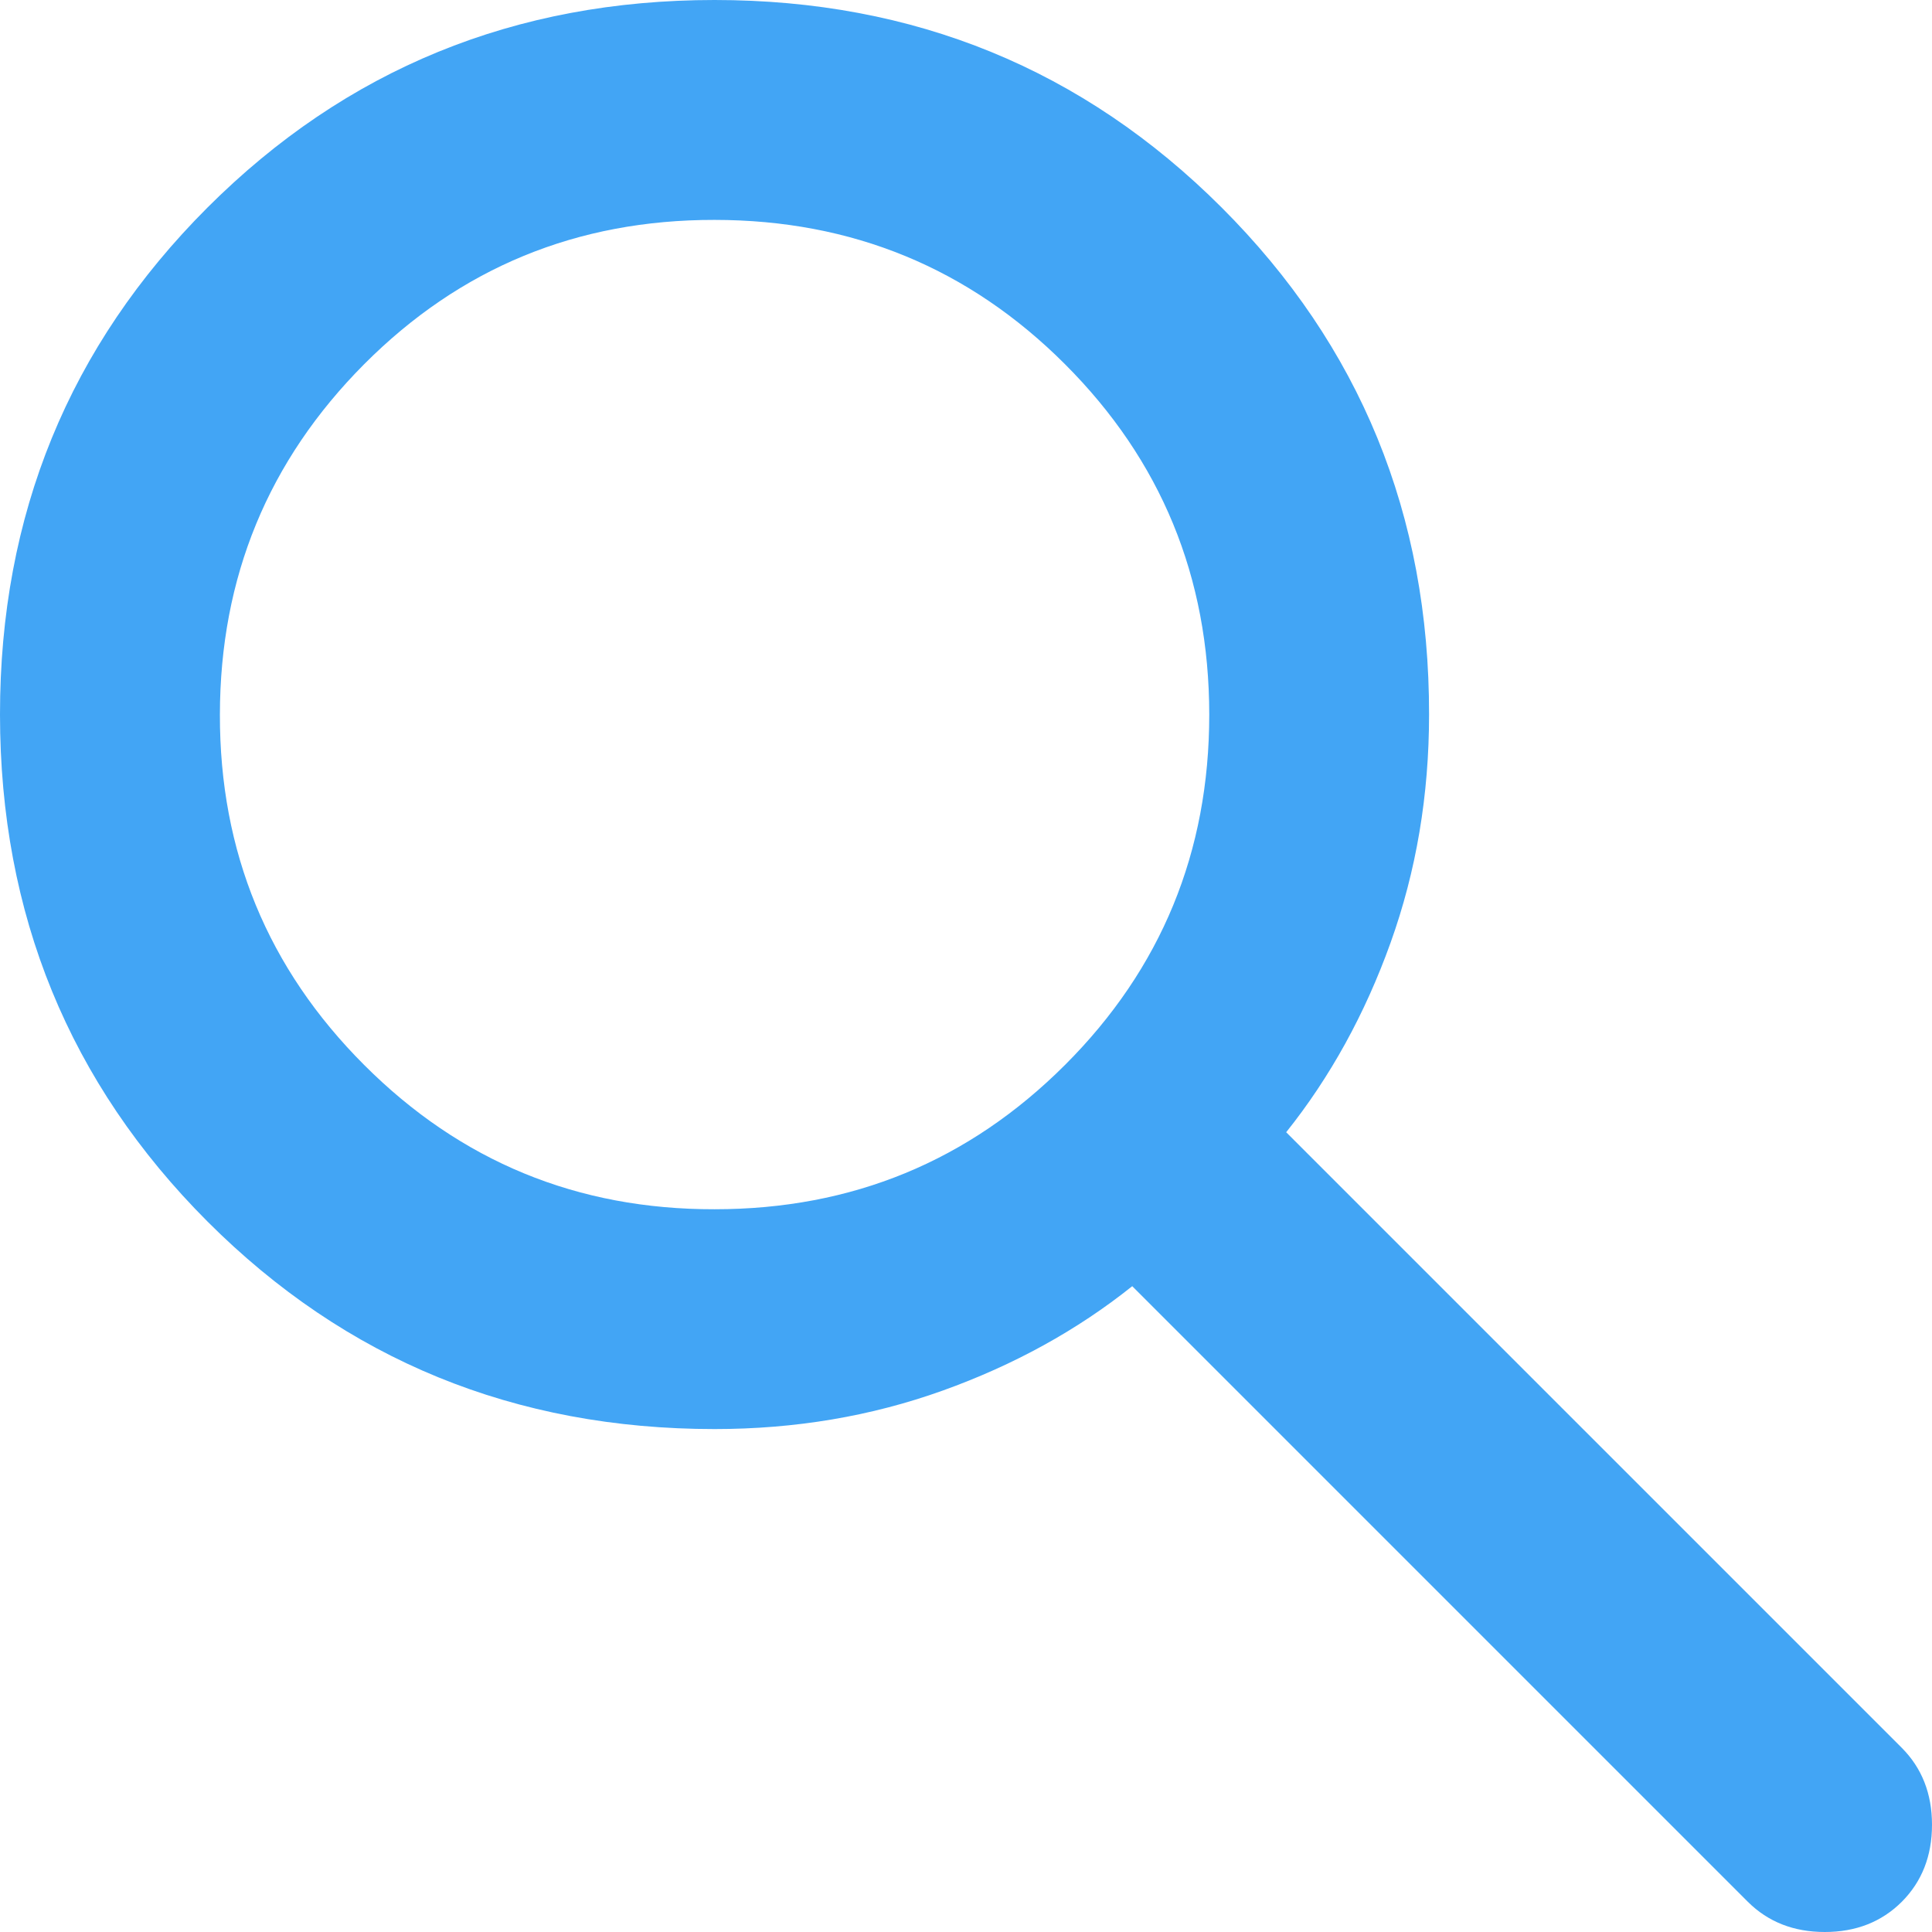
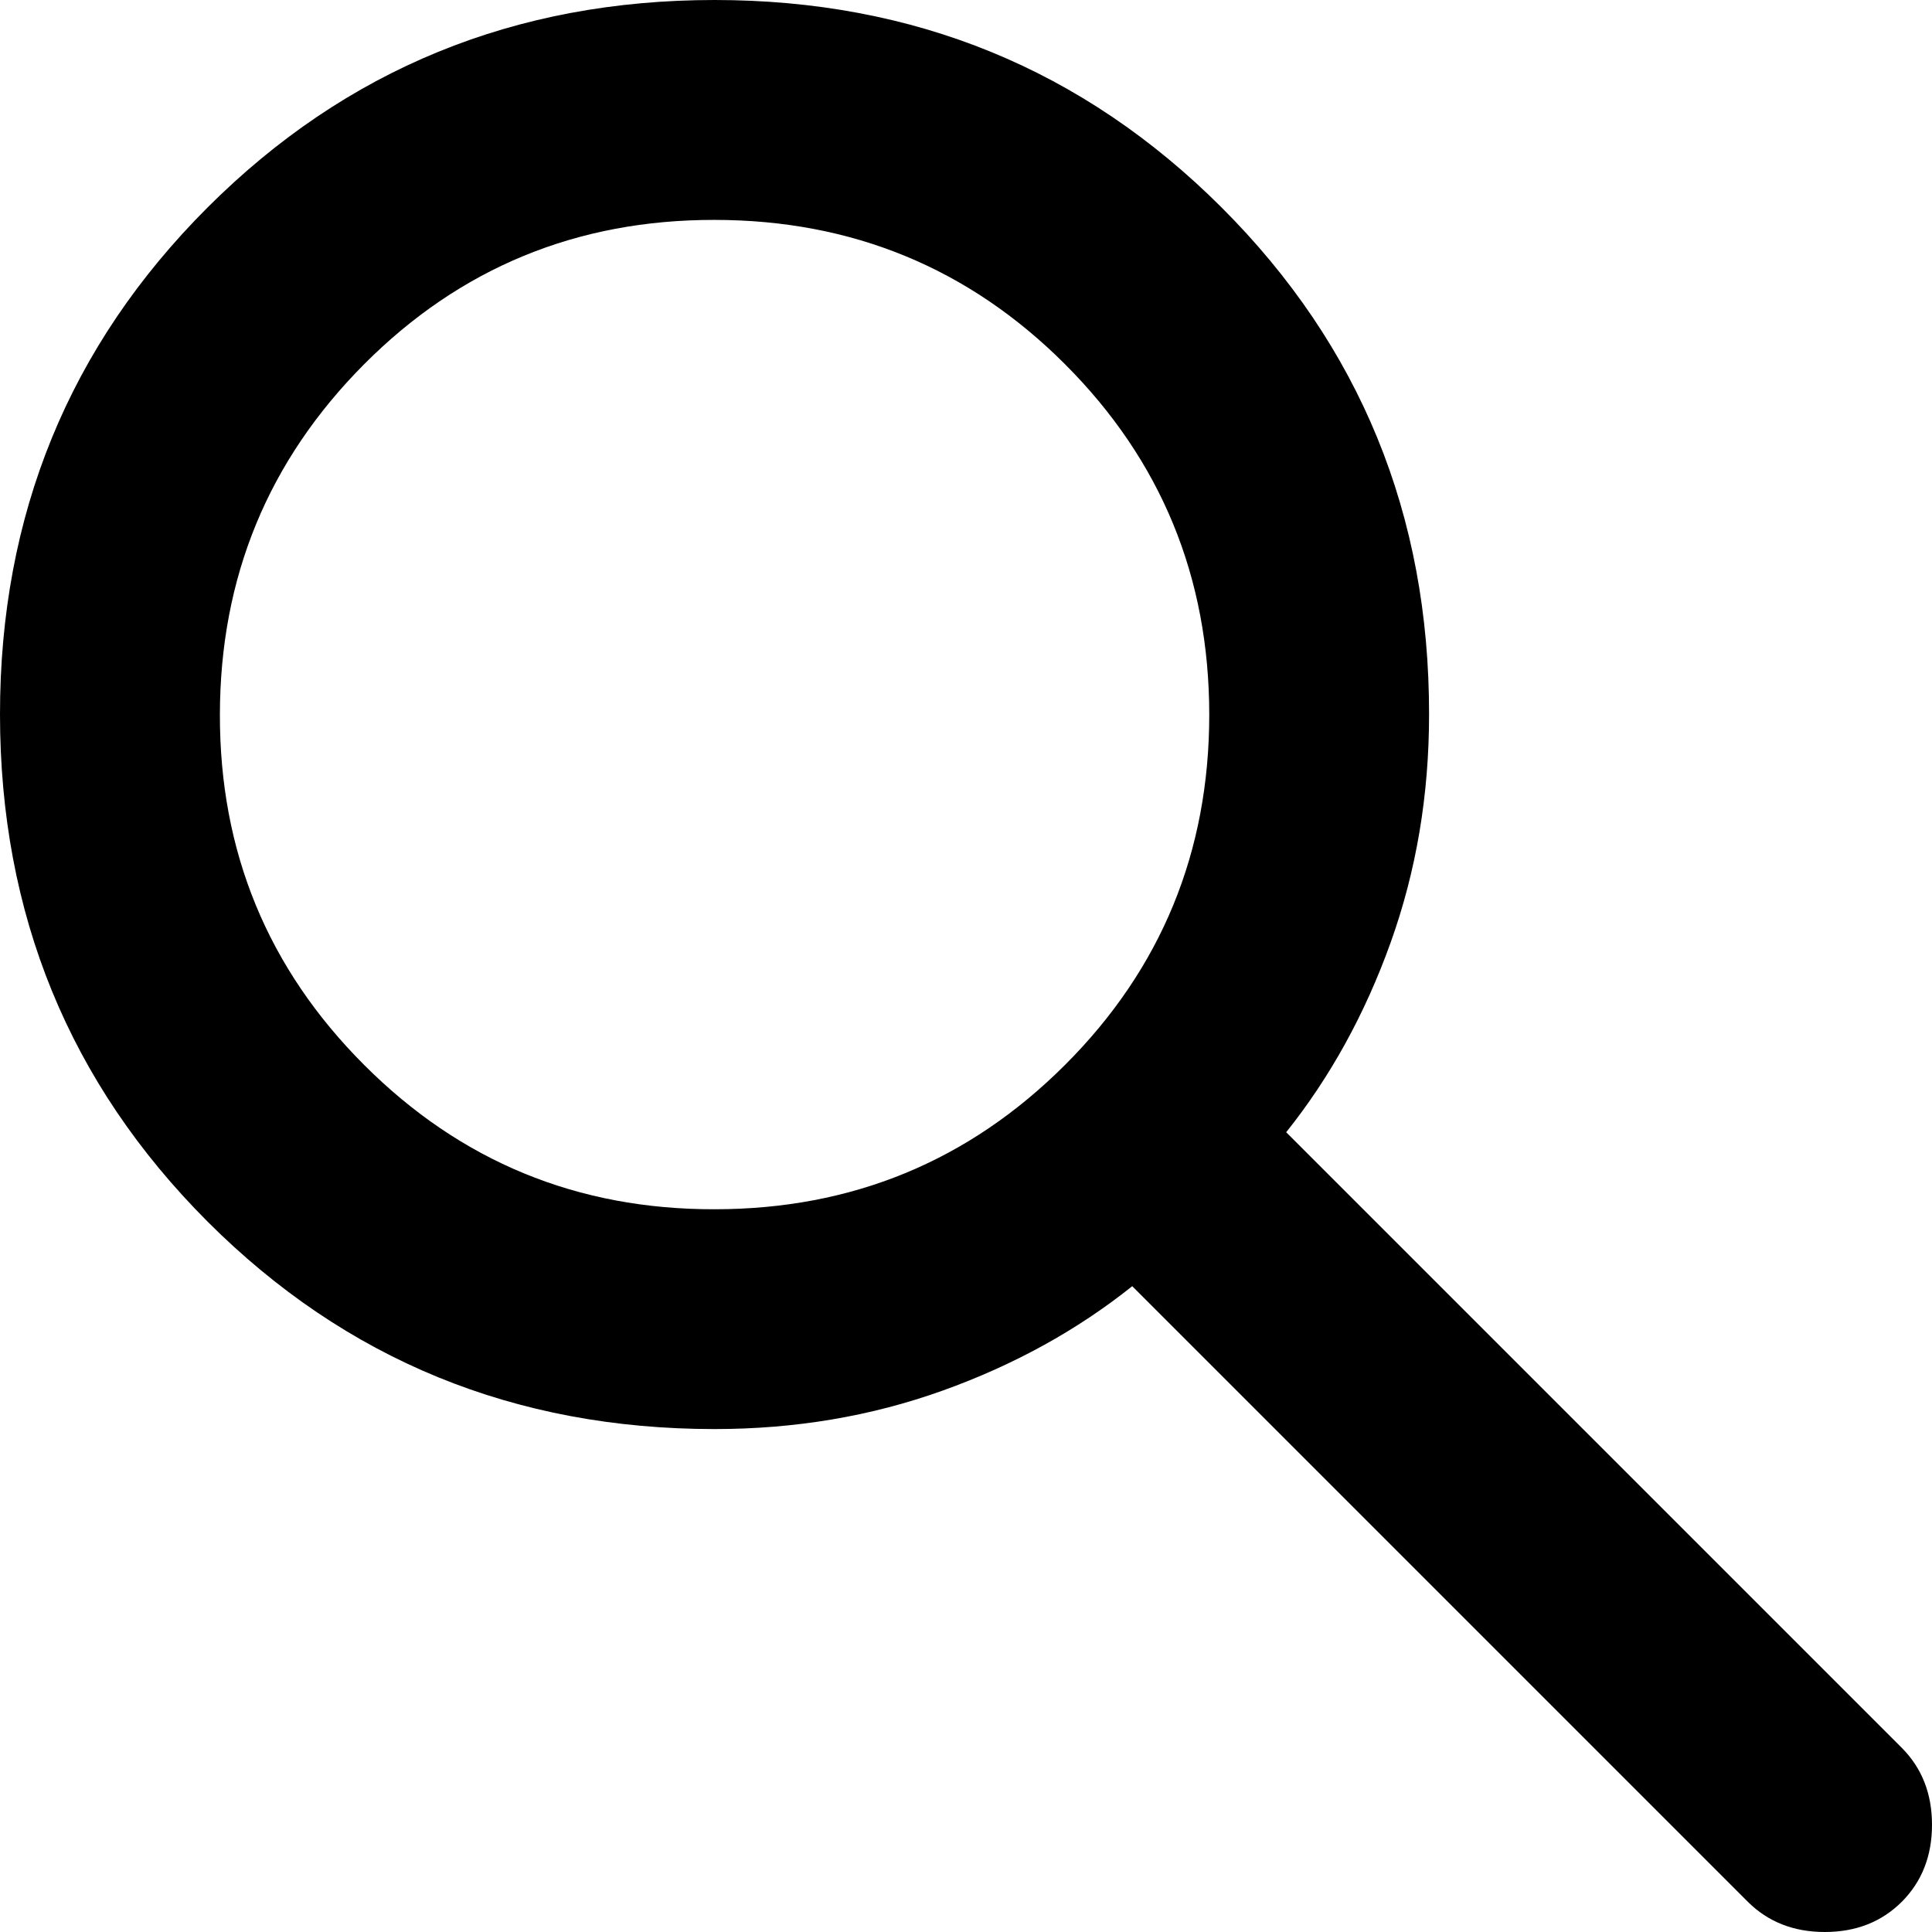
<svg xmlns="http://www.w3.org/2000/svg" width="22" height="22" viewBox="0 0 22 22" fill="none">
-   <path d="M8.137 16.273C5.862 16.273 3.938 15.485 2.363 13.91C0.789 12.334 0.001 10.41 6.62316e-07 8.137C-0.001 5.863 0.787 3.939 2.363 2.363C3.94 0.788 5.864 0 8.137 0C10.409 0 12.334 0.788 13.911 2.363C15.488 3.939 16.276 5.863 16.273 8.137C16.273 9.055 16.127 9.92 15.835 10.734C15.543 11.548 15.146 12.267 14.646 12.893L21.656 19.903C21.885 20.133 22 20.425 22 20.779C22 21.134 21.885 21.426 21.656 21.656C21.426 21.885 21.134 22 20.779 22C20.425 22 20.133 21.885 19.903 21.656L12.893 14.646C12.267 15.146 11.548 15.543 10.734 15.835C9.92 16.127 9.055 16.273 8.137 16.273ZM8.137 13.77C9.701 13.77 11.031 13.222 12.127 12.127C13.223 11.032 13.77 9.702 13.77 8.137C13.769 6.571 13.221 5.241 12.127 4.147C11.033 3.053 9.703 2.505 8.137 2.504C6.57 2.502 5.24 3.05 4.147 4.147C3.054 5.245 2.506 6.574 2.504 8.137C2.501 9.699 3.049 11.029 4.147 12.127C5.245 13.226 6.575 13.773 8.137 13.77Z" fill="#42A5F5" />
+   <path d="M8.137 16.273C5.862 16.273 3.938 15.485 2.363 13.91C0.789 12.334 0.001 10.41 6.62316e-07 8.137C-0.001 5.863 0.787 3.939 2.363 2.363C3.94 0.788 5.864 0 8.137 0C10.409 0 12.334 0.788 13.911 2.363C15.488 3.939 16.276 5.863 16.273 8.137C16.273 9.055 16.127 9.92 15.835 10.734C15.543 11.548 15.146 12.267 14.646 12.893L21.656 19.903C21.885 20.133 22 20.425 22 20.779C22 21.134 21.885 21.426 21.656 21.656C21.426 21.885 21.134 22 20.779 22C20.425 22 20.133 21.885 19.903 21.656L12.893 14.646C12.267 15.146 11.548 15.543 10.734 15.835C9.92 16.127 9.055 16.273 8.137 16.273ZM8.137 13.77C9.701 13.77 11.031 13.222 12.127 12.127C13.223 11.032 13.77 9.702 13.77 8.137C13.769 6.571 13.221 5.241 12.127 4.147C11.033 3.053 9.703 2.505 8.137 2.504C6.57 2.502 5.24 3.05 4.147 4.147C3.054 5.245 2.506 6.574 2.504 8.137C2.501 9.699 3.049 11.029 4.147 12.127C5.245 13.226 6.575 13.773 8.137 13.77Z" fill="currentColor" />
</svg>
